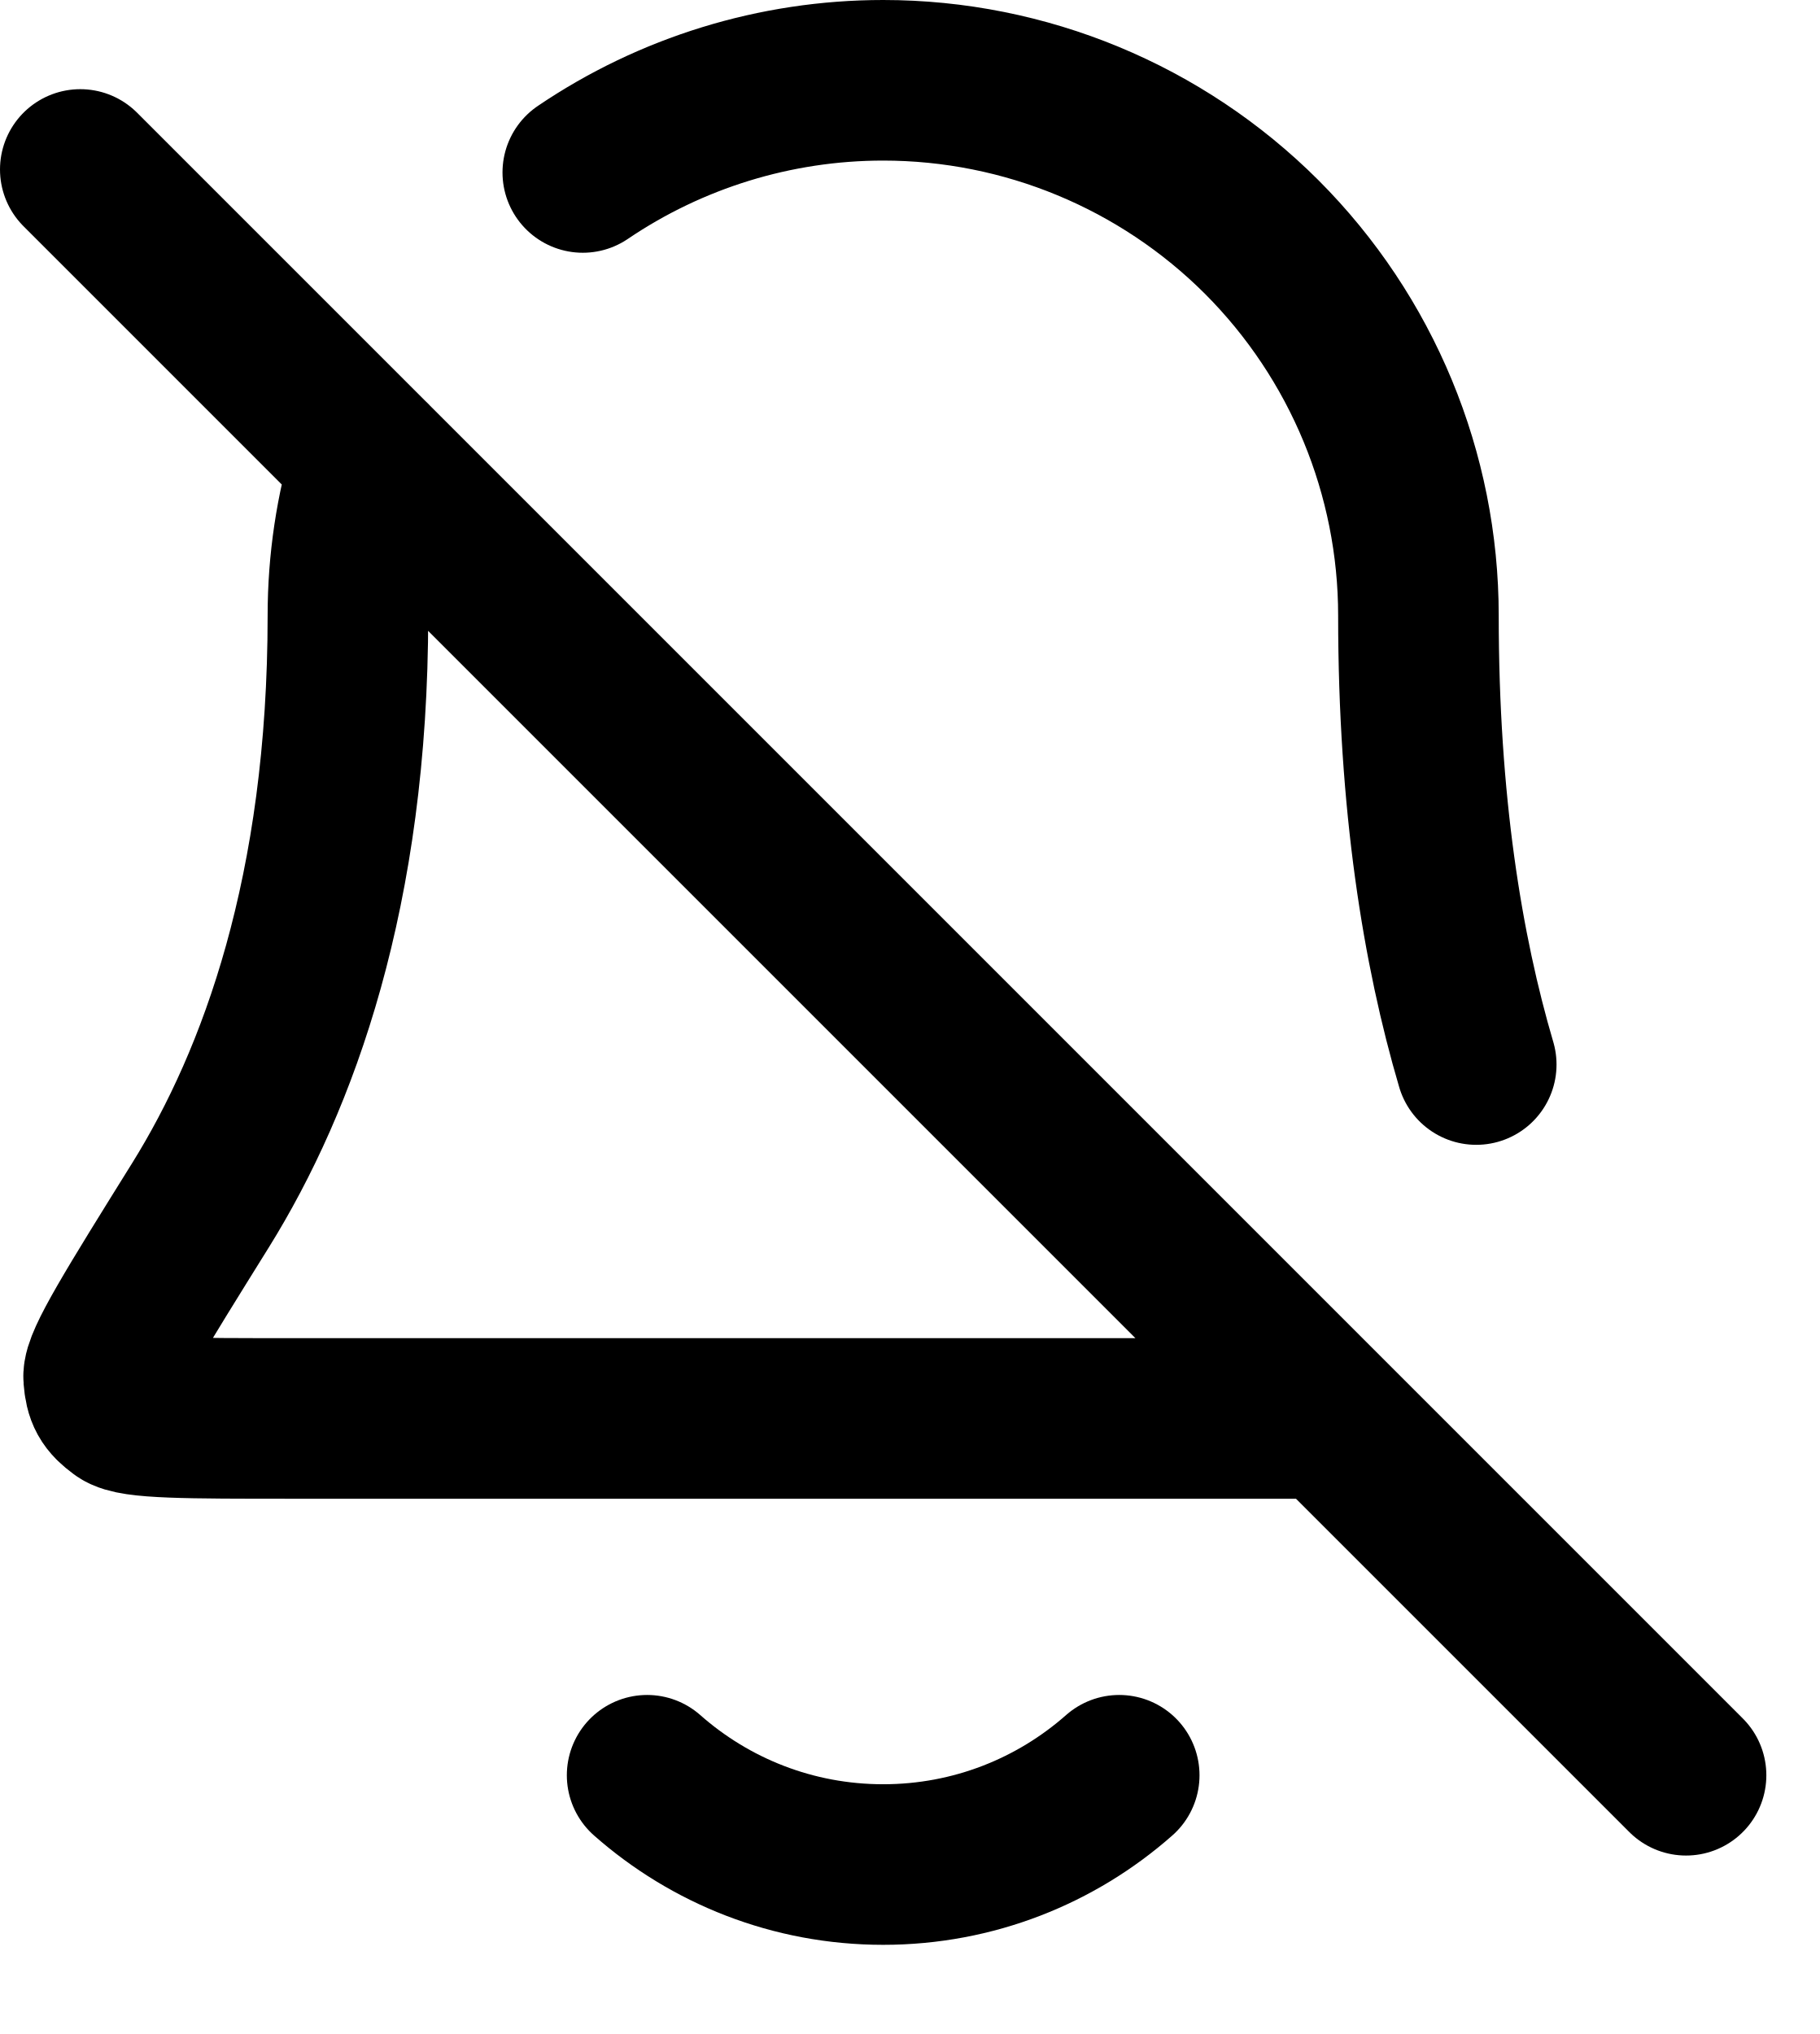
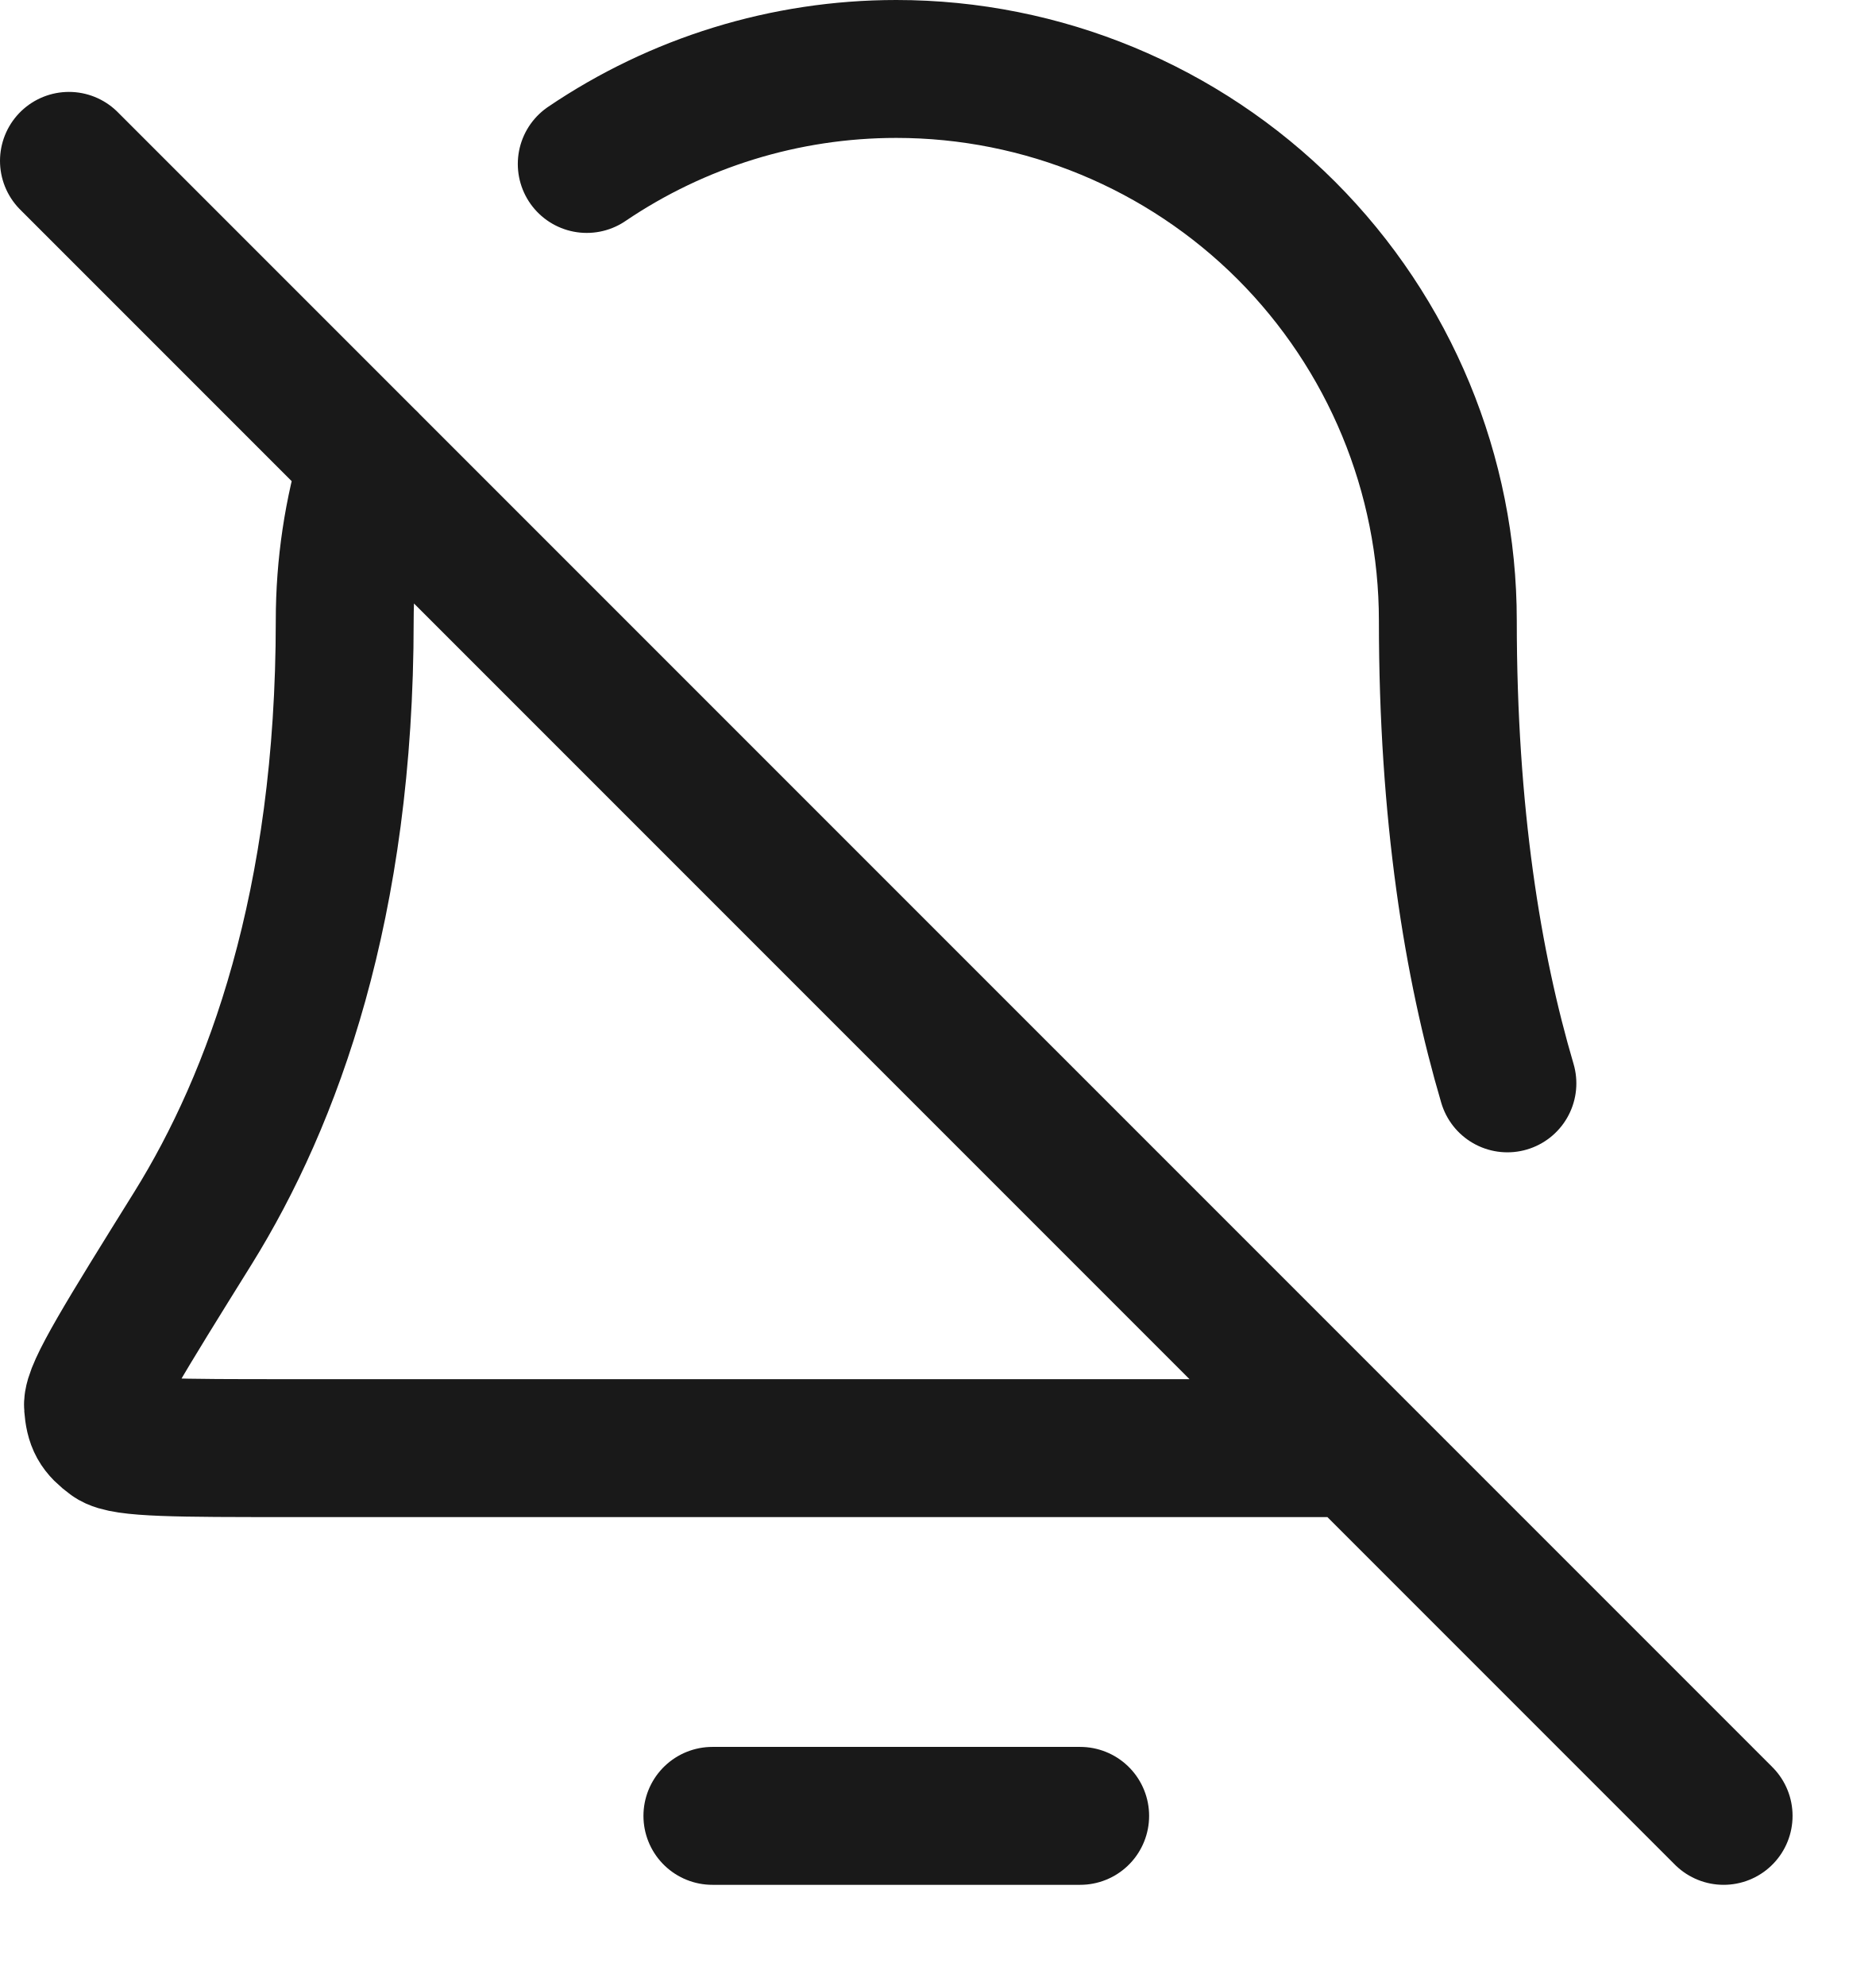
- <svg xmlns="http://www.w3.org/2000/svg" width="17" height="19" viewBox="0 0 17 19" fill="none">
-   <path d="M5.444 1.611C6.266 1.054 7.242 0.75 8.25 0.75C9.576 0.75 10.848 1.277 11.786 2.214C12.723 3.152 13.25 4.424 13.25 5.75C13.25 7.501 13.475 8.876 13.79 9.944M3.466 4.298C3.324 4.764 3.25 5.253 3.25 5.75C3.25 8.325 2.6 10.088 1.875 11.255C1.263 12.238 0.957 12.73 0.968 12.867C0.98 13.019 1.012 13.077 1.135 13.168C1.245 13.25 1.744 13.25 2.741 13.25H12.417M6.045 16.583C6.633 17.102 7.405 17.417 8.25 17.417C9.095 17.417 9.867 17.102 10.455 16.583M15.75 16.583L0.75 1.583" stroke="black" stroke-width="1.5" stroke-linecap="round" stroke-linejoin="round" />
+ <svg xmlns="http://www.w3.org/2000/svg" width="17" height="18" viewBox="0 0 17 18" fill="none">
+   <path d="M9.792 16.458H6.458M5.319 1.486C6.141 0.929 7.117 0.625 8.125 0.625C9.451 0.625 10.723 1.152 11.661 2.089C12.598 3.027 13.125 4.299 13.125 5.625C13.125 7.376 13.35 8.751 13.665 9.819M3.341 4.173C3.199 4.639 3.125 5.128 3.125 5.625C3.125 8.2 2.475 9.963 1.75 11.13C1.138 12.113 0.832 12.605 0.843 12.742C0.855 12.894 0.887 12.952 1.01 13.043C1.12 13.125 1.619 13.125 2.616 13.125H12.292M15.625 16.458L0.625 1.458" stroke="#191919" stroke-width="1.25" stroke-linecap="round" stroke-linejoin="round" />
</svg>
